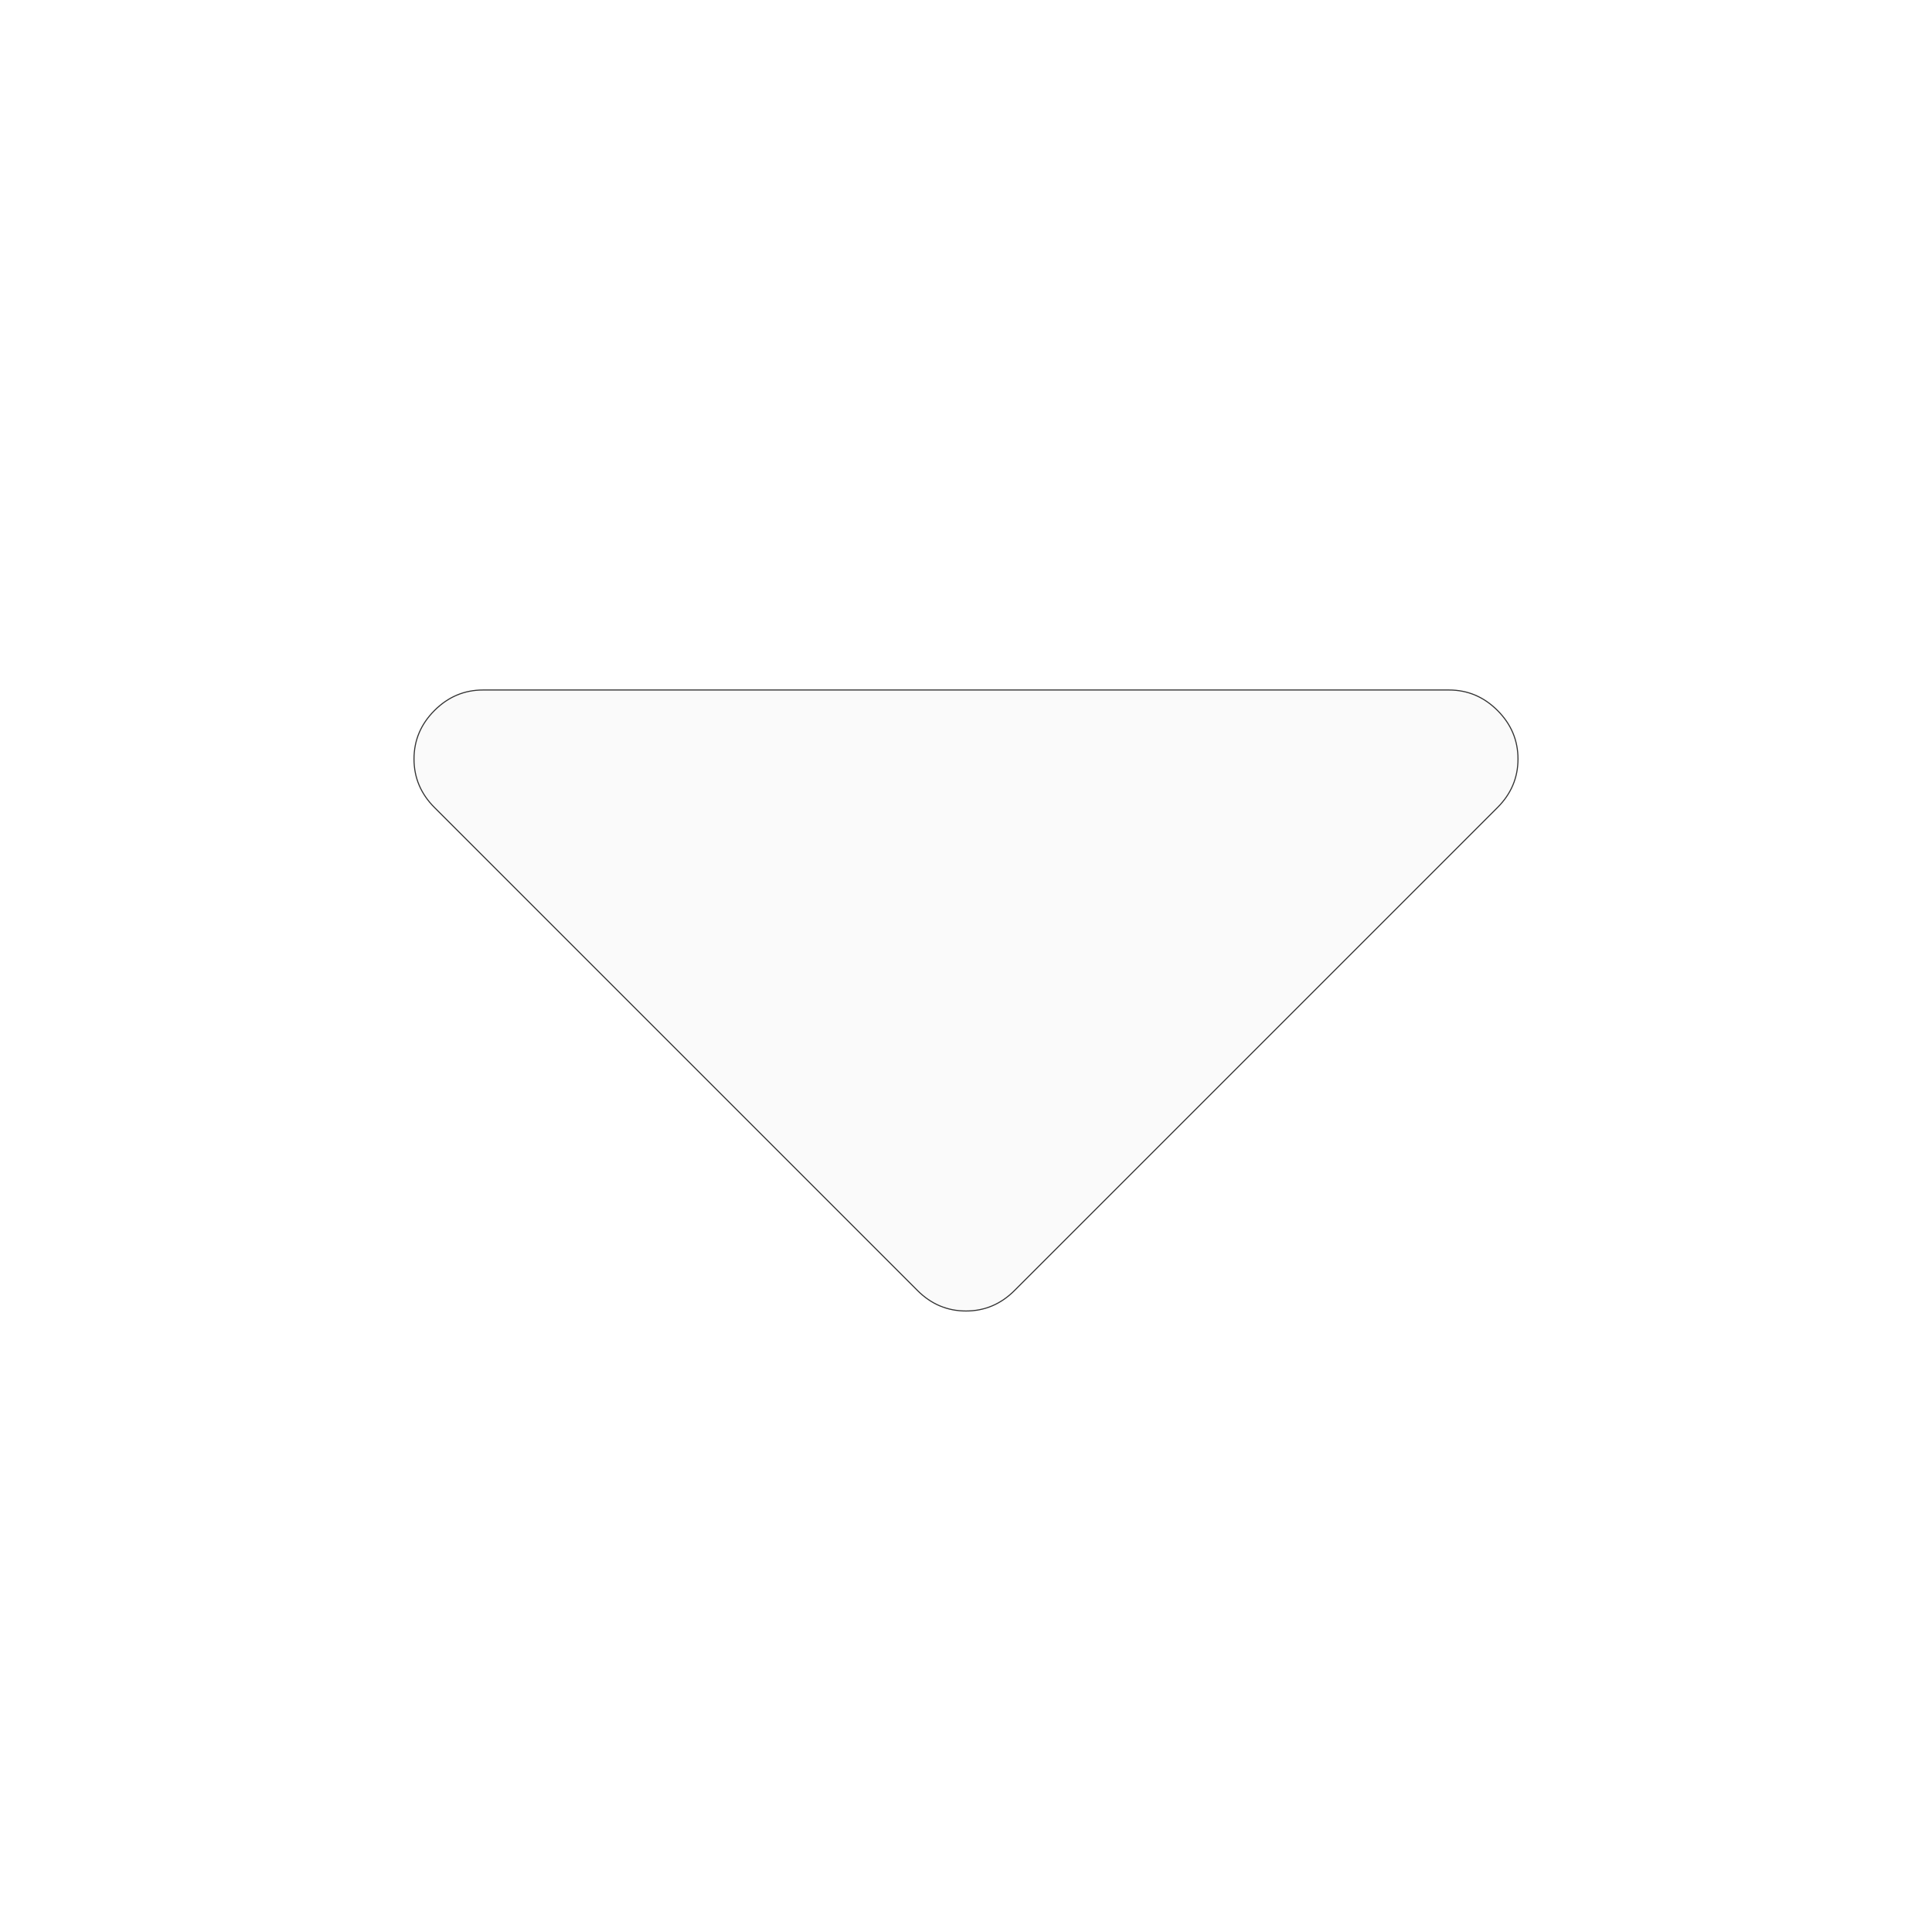
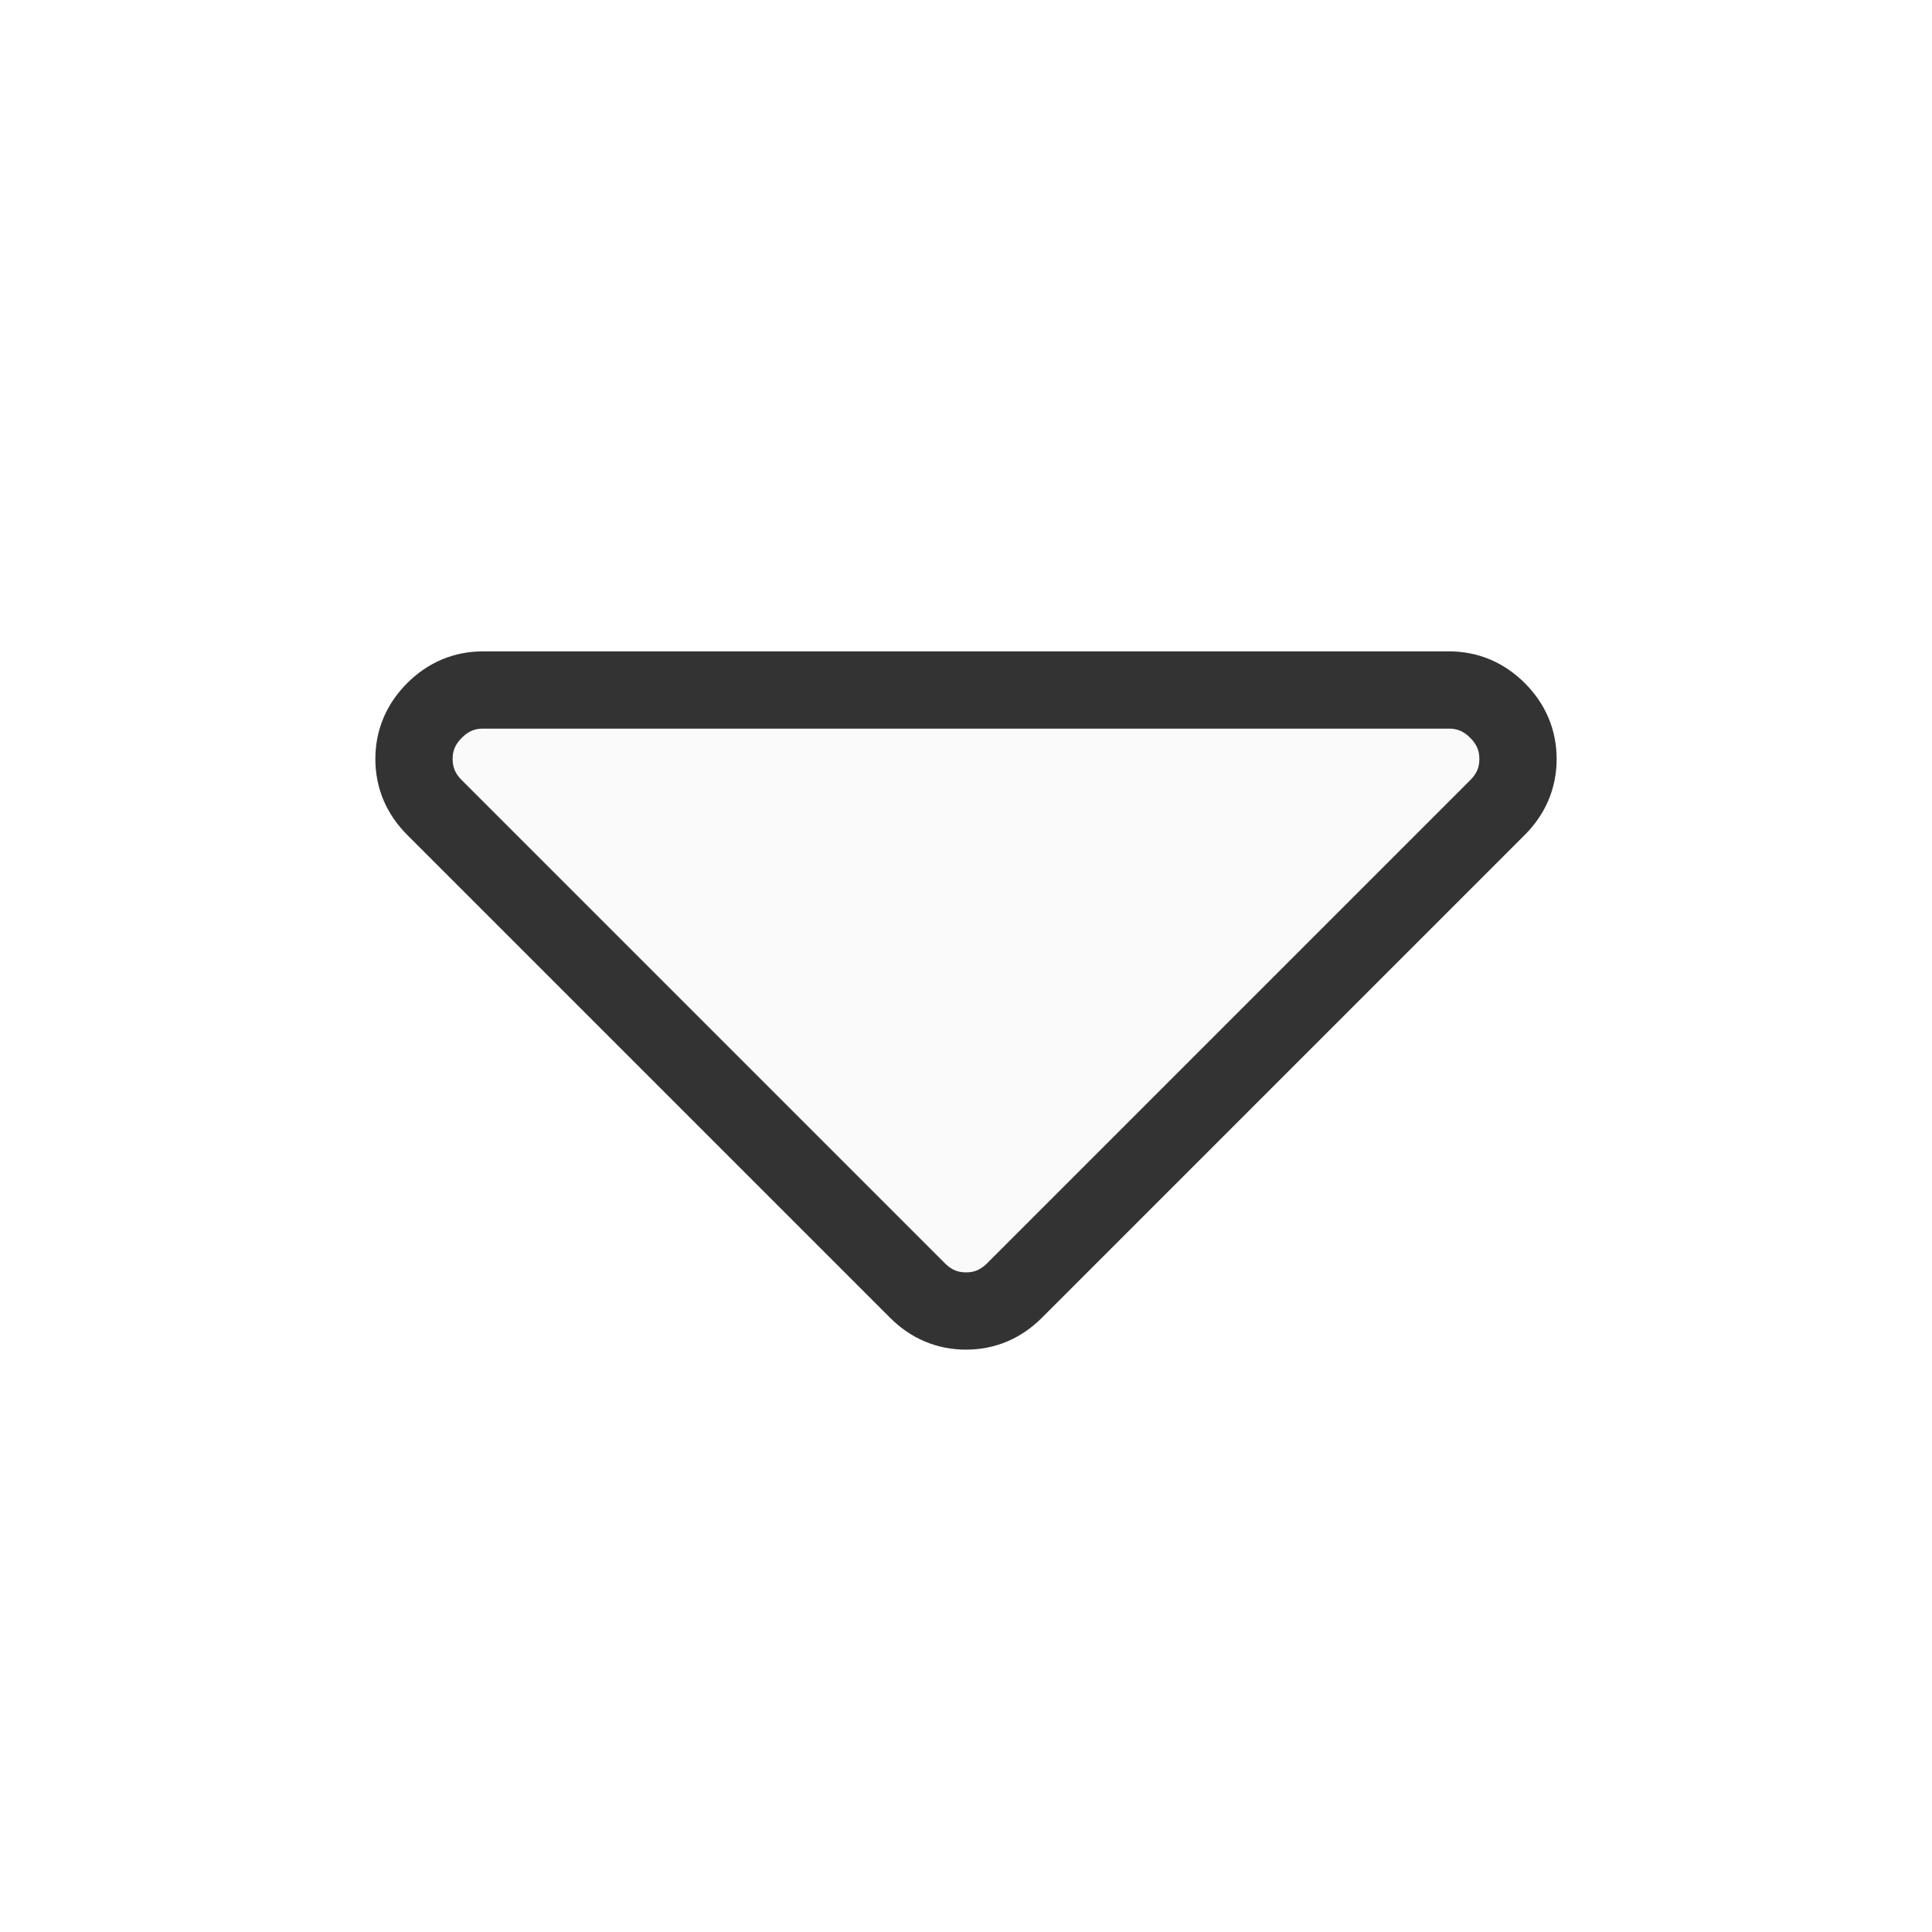
<svg xmlns="http://www.w3.org/2000/svg" width="1792" height="1792" viewBox="0 0 1792 1792">
-   <path stroke="#333333" fill="#fafafa" d="M1408 704q0 26-19 45l-448 448q-19 19-45 19t-45-19l-448-448q-19-19-19-45t19-45 45-19h896q26 0 45 19t19 45z" />
+   <path stroke="#333333" stroke-width="4%" fill="#fafafa" d="M1408 704q0 26-19 45l-448 448q-19 19-45 19t-45-19l-448-448q-19-19-19-45t19-45 45-19h896q26 0 45 19t19 45z" />
</svg>
